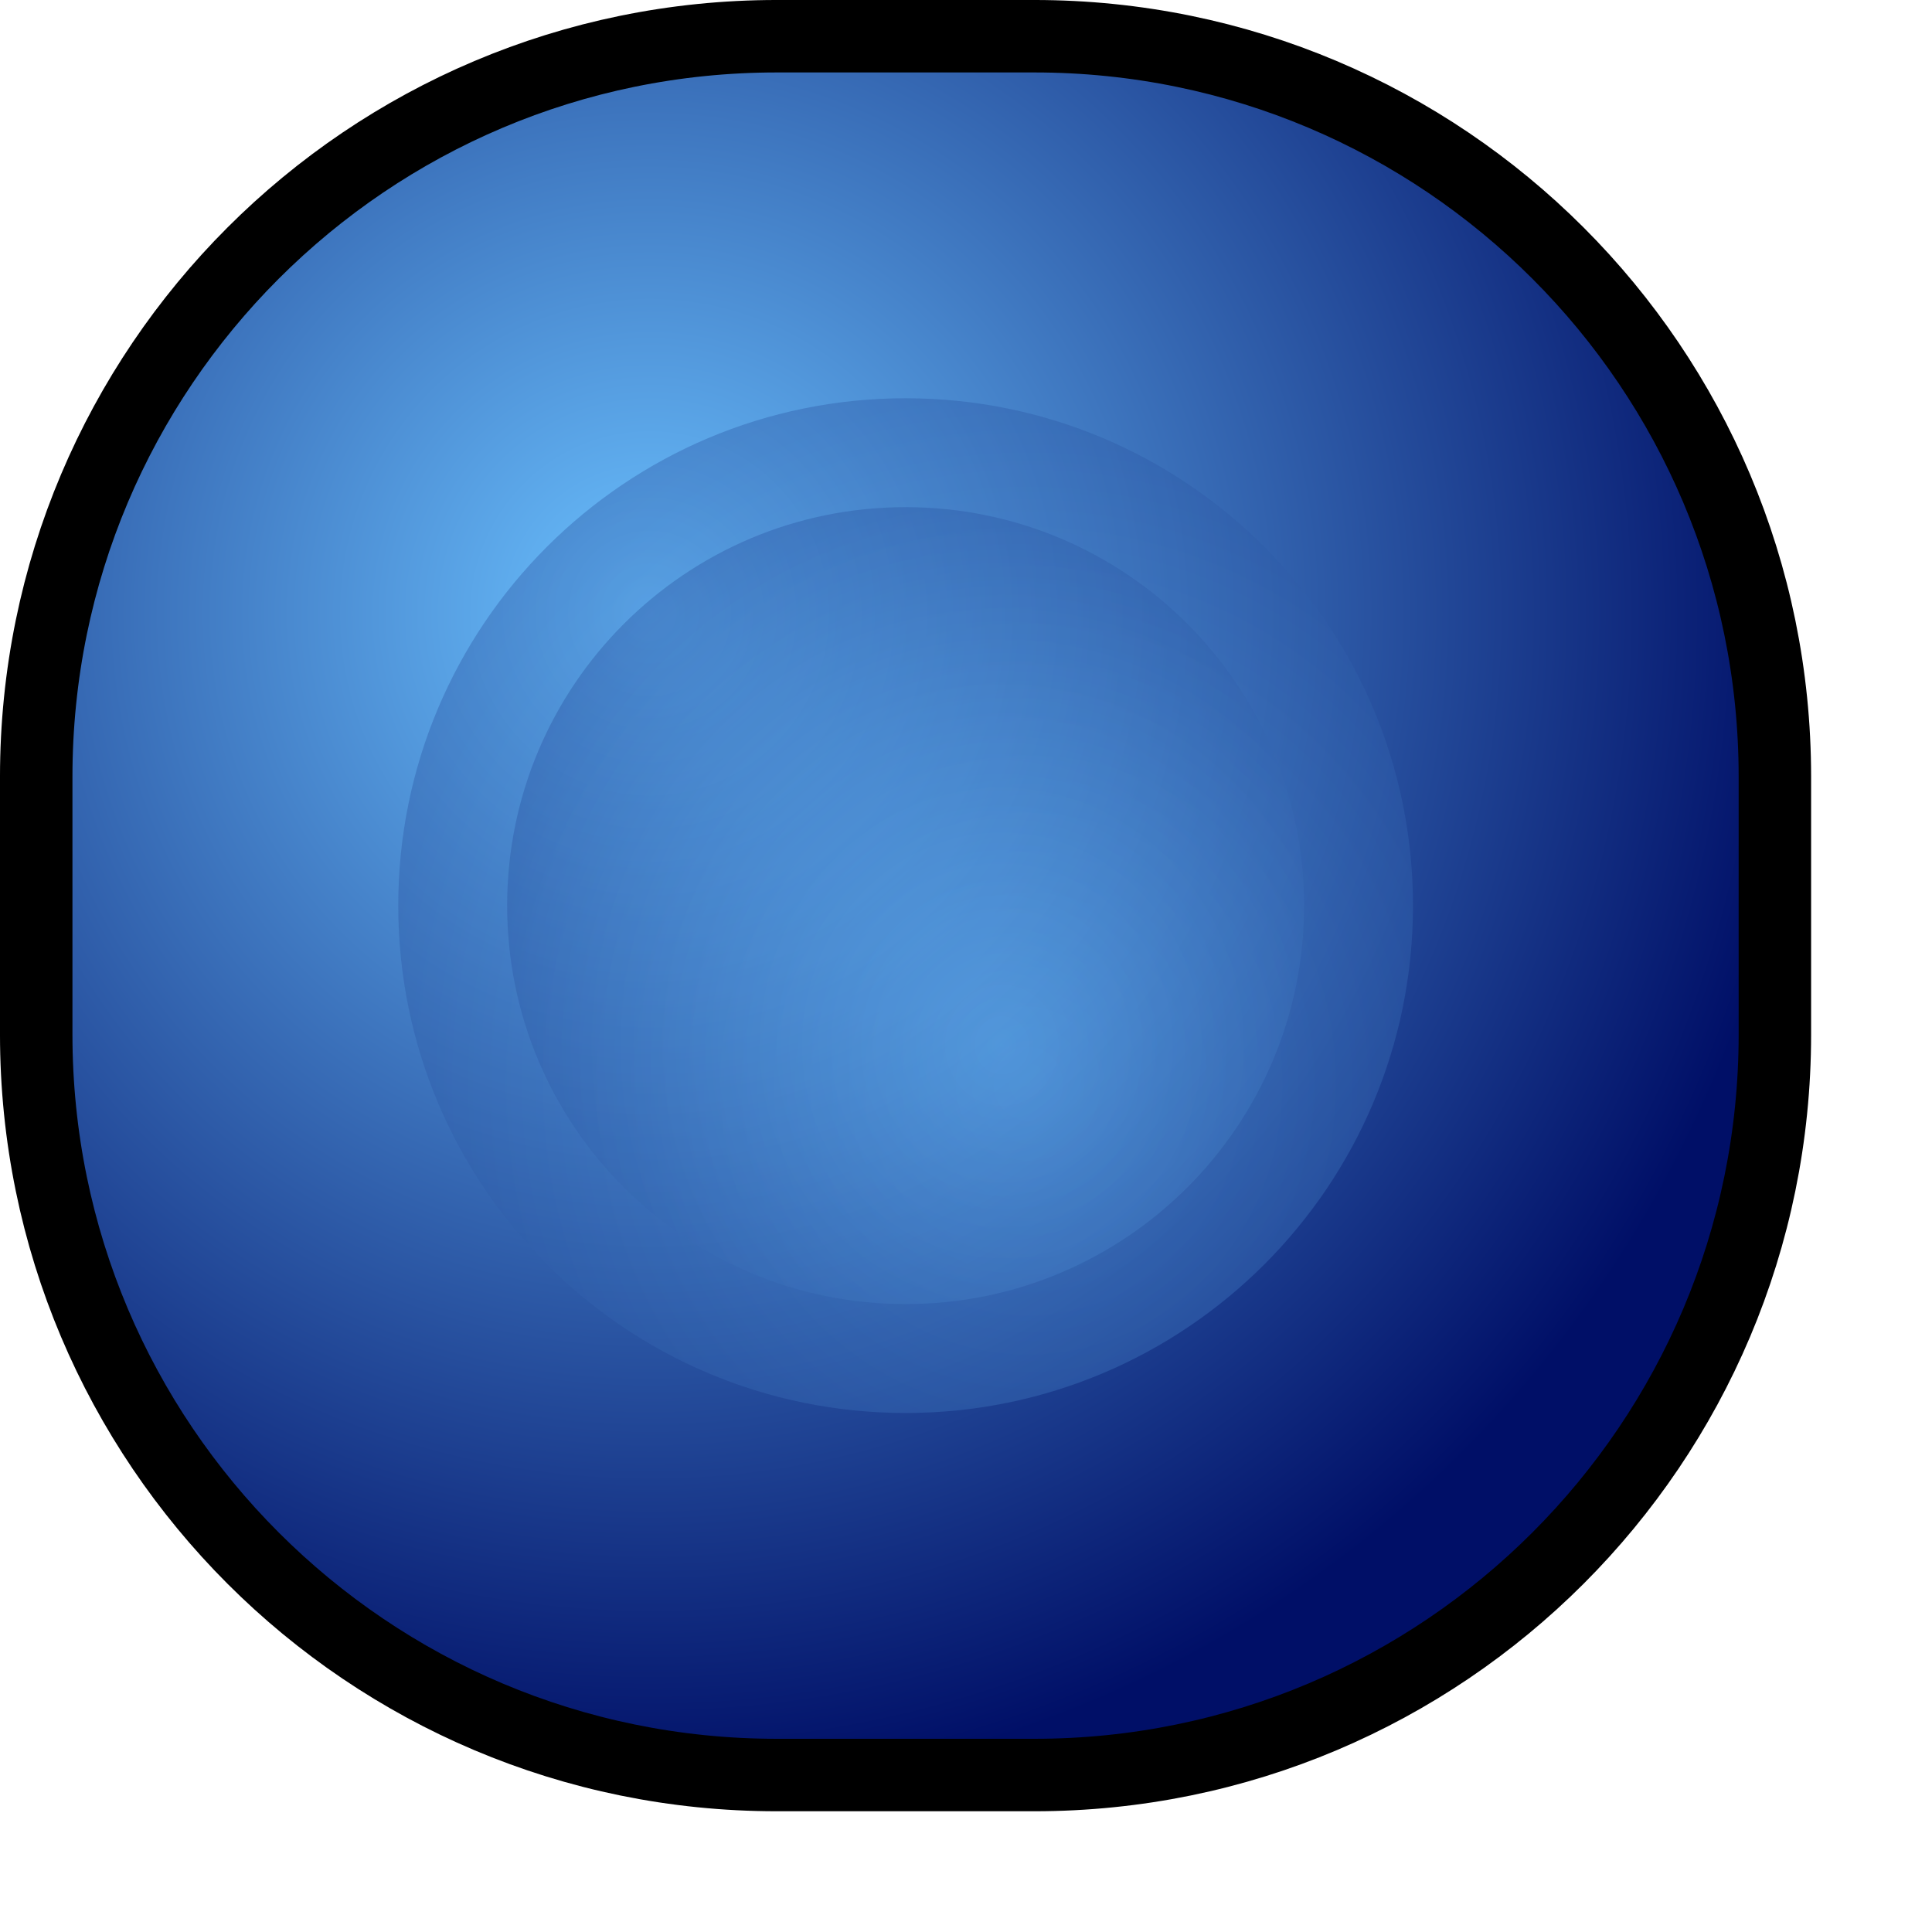
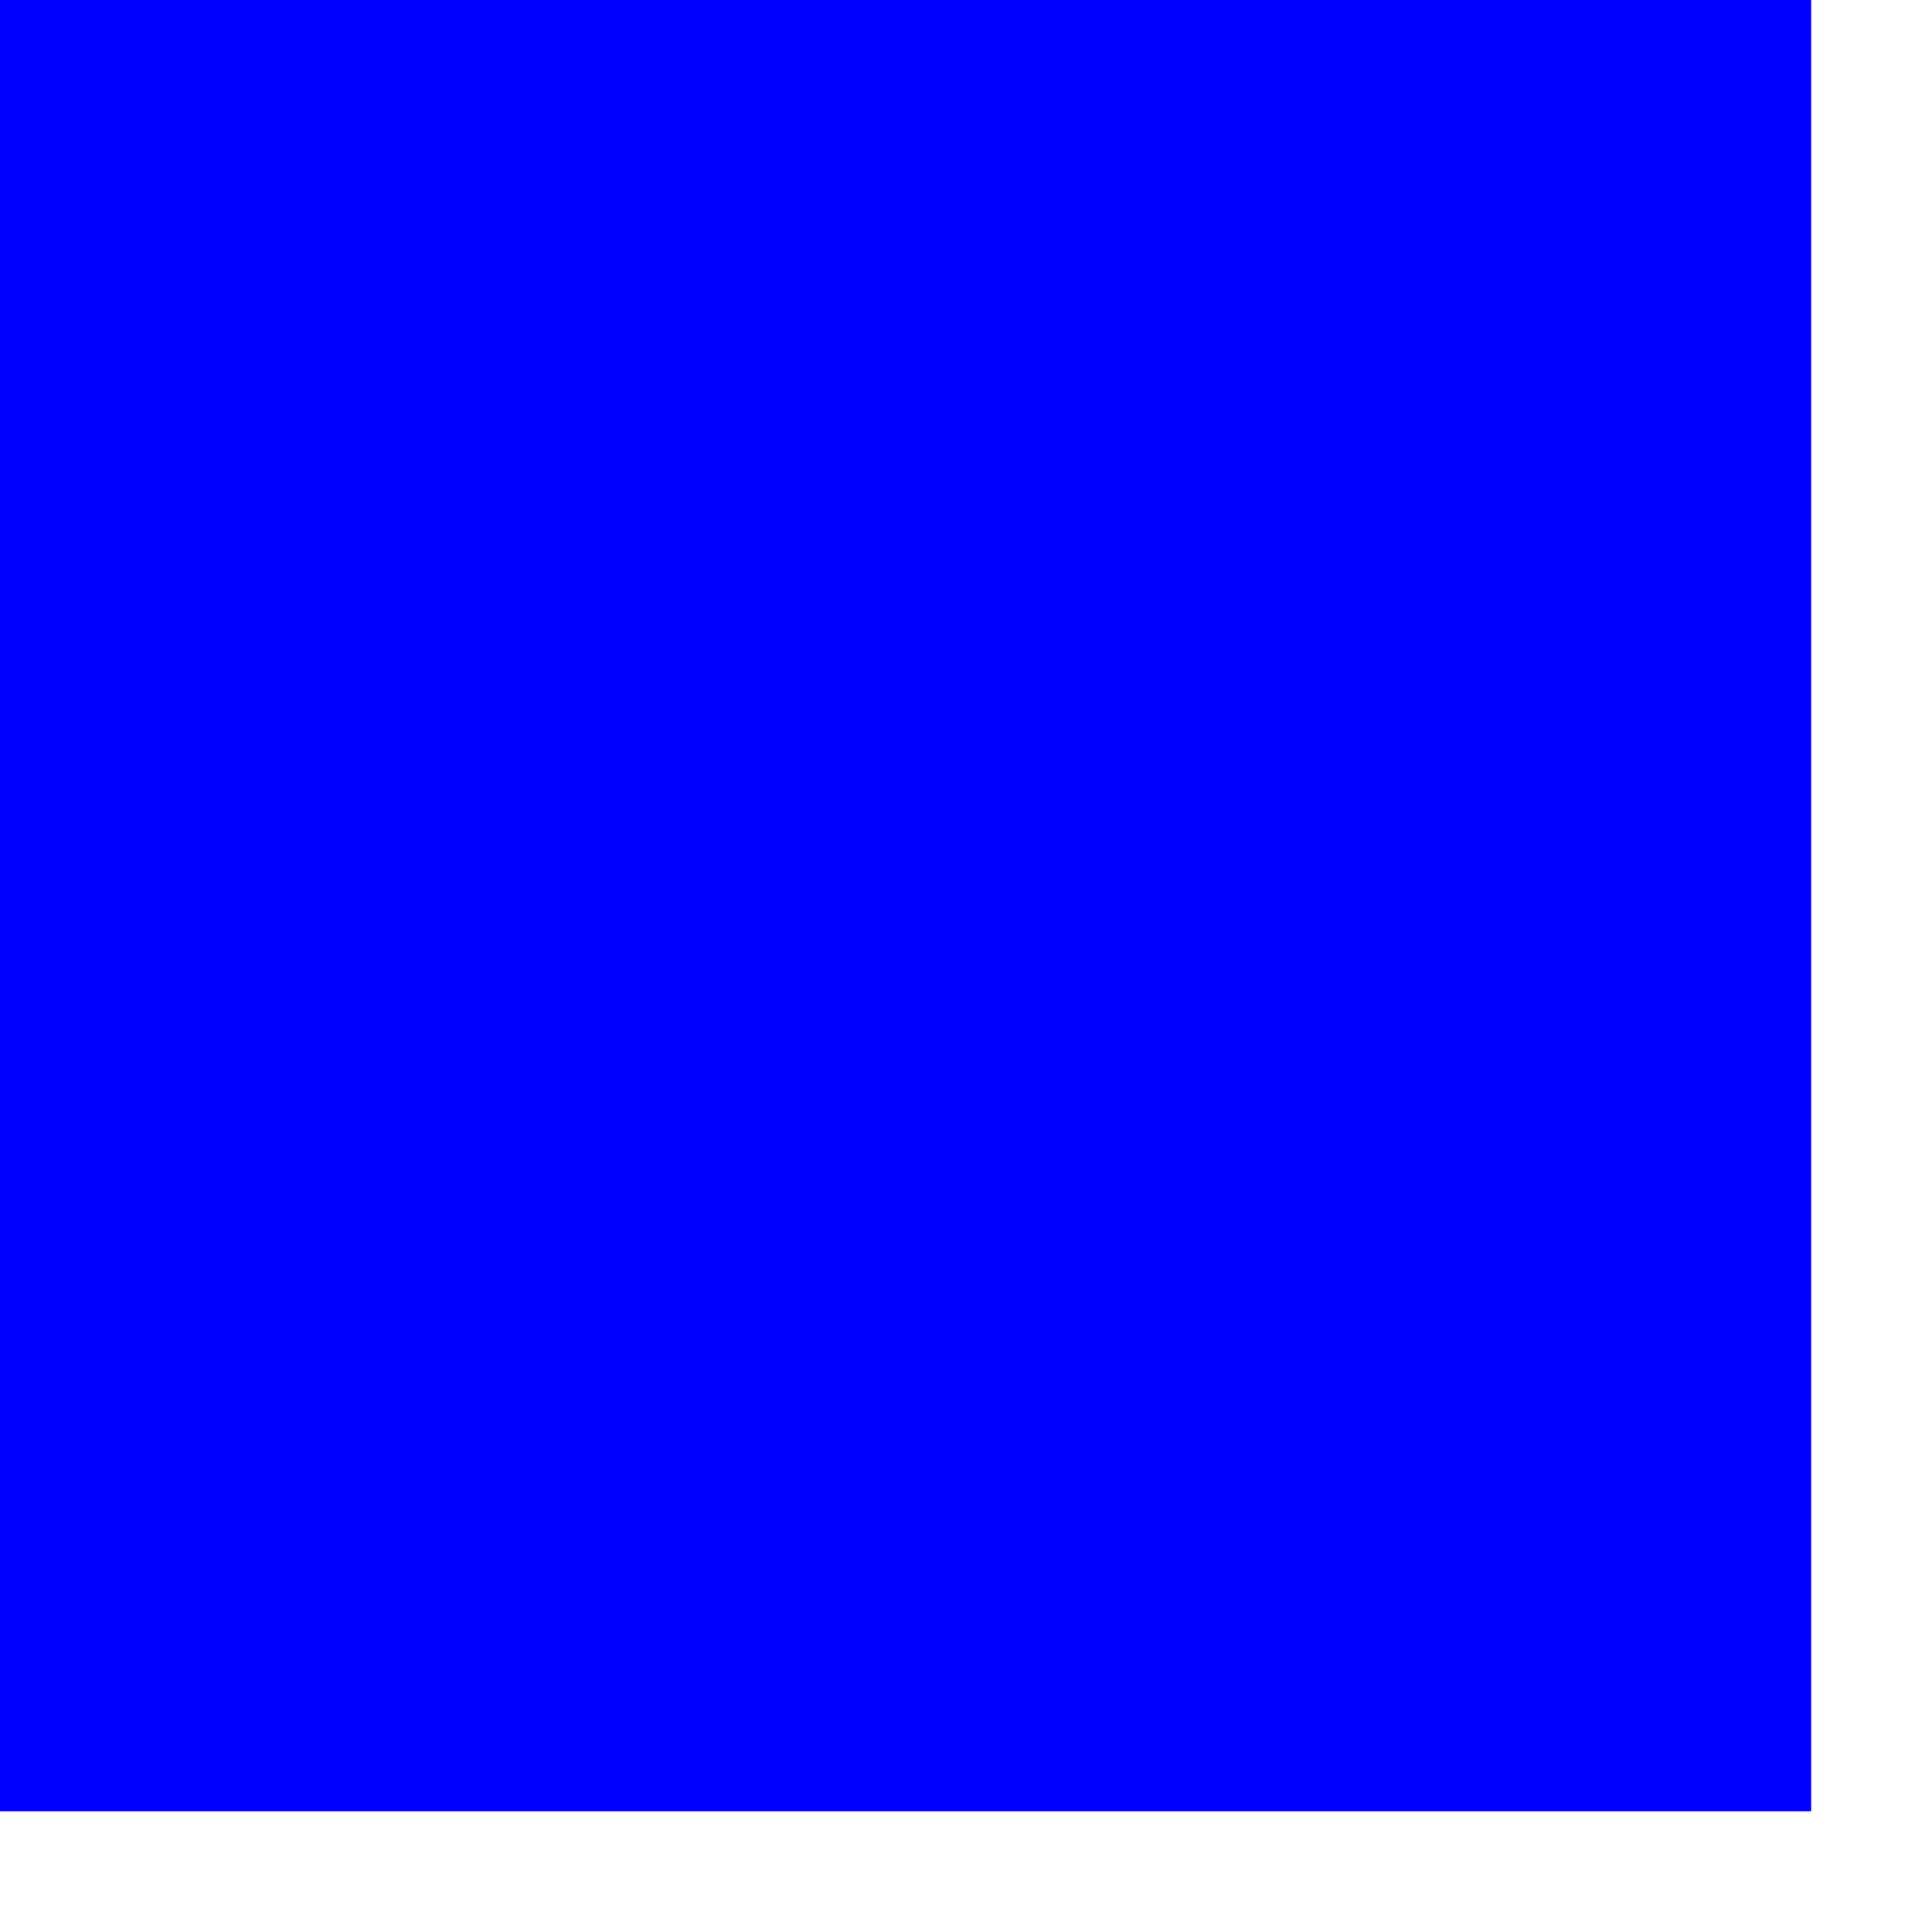
- <svg xmlns="http://www.w3.org/2000/svg" xmlns:xlink="http://www.w3.org/1999/xlink" id="svg1" width="5cm" height="5cm">
+ <svg xmlns="http://www.w3.org/2000/svg" xmlns:xlink="http://www.w3.org/1999/xlink" id="svg1" width="5cm" height="5cm" version="1.1">
  <defs id="defs3">
    <linearGradient id="linearGradient930">
-       <stop style="stop-color:#6bc1ff;stop-opacity:1;" offset="0" id="stop931" />
-       <stop style="stop-color:#000f67;stop-opacity:1;" offset="1" id="stop932" />
+       <stop style="stop-color:#ff5800;stop-opacity:1;" offset="0" id="stop931" />
+       <stop style="stop-color:#810000;stop-opacity:1;" offset="1" id="stop932" />
    </linearGradient>
    <defs id="defs889" />
    <defs id="defs911" />
    <defs id="defs906" />
    <radialGradient xlink:href="#linearGradient930" id="radialGradient933" cx="83.011" cy="70.632" r="120.45" fx="83.011" fy="70.632" gradientTransform="matrix(-2.627274e-3,0.892959,-0.883957,-2.600699e-3,-70.1924,-7.876027)" gradientUnits="userSpaceOnUse" />
    <linearGradient xlink:href="#linearGradient930" id="linearGradient934" x1="0" y1="0.5" x2="1" y2="0.5" />
-     <radialGradient xlink:href="#linearGradient930" id="radialGradient6467" cx="92.333" cy="118.201" fx="92.333" fy="118.201" r="34.439" gradientUnits="userSpaceOnUse" gradientTransform="matrix(-1.256930e-2,-2.003339,1.879831,-1.181581e-2,-122.1886,286.1435)" />
-     <radialGradient xlink:href="#linearGradient930" id="radialGradient7923" gradientUnits="userSpaceOnUse" gradientTransform="matrix(-1.256930e-2,-2.003339,1.879831,-1.181581e-2,-122.1886,286.1435)" cx="92.333" cy="118.201" fx="92.333" fy="118.201" r="34.439" />
-     <radialGradient xlink:href="#linearGradient930" id="radialGradient2786" cx="75.167" cy="61.948" fx="75.167" fy="61.948" r="85.032" gradientTransform="matrix(3.125999e-3,1.356996,-1.335951,3.077498e-3,146.0762,-42.19062)" gradientUnits="userSpaceOnUse" />
-     <radialGradient xlink:href="#linearGradient930" id="radialGradient1322" gradientUnits="userSpaceOnUse" gradientTransform="matrix(3.125999e-3,1.356996,-1.335951,3.077498e-3,174.4795,-35.79989)" cx="75.167" cy="61.948" fx="75.167" fy="61.948" r="85.032" />
  </defs>
-   <rect style="fill:url(#radialGradient2786);fill-opacity:1;stroke:#000000;stroke-width:7.087;stroke-linecap:round;stroke-linejoin:round;stroke-miterlimit:4;stroke-dasharray:none;stroke-opacity:1" id="rect1322" width="170.065" height="170.079" x="3.543" y="3.543" rx="72.431" ry="72.431" />
-   <path transform="matrix(1.441031,0,0,1.441031,-41.88163,-37.78863)" d="M 124.974 87.695 A 34.439 34.439 0 1 1  56.096,87.695 A 34.439 34.439 0 1 1  124.974 87.695 z" id="path7921" style="opacity:0.3;fill:url(#radialGradient7923);fill-opacity:1;stroke:none;stroke-width:7.087;stroke-linecap:round;stroke-linejoin:round;stroke-miterlimit:4;stroke-dasharray:none;stroke-opacity:1" />
-   <path style="fill:url(#radialGradient6467);fill-opacity:1.0;stroke:none;stroke-width:7.087;stroke-linecap:round;stroke-linejoin:round;stroke-miterlimit:4;stroke-dasharray:none;stroke-opacity:1;opacity:0.3" id="path5731" d="M 124.974 87.695 A 34.439 34.439 0 1 1  56.096,87.695 A 34.439 34.439 0 1 1  124.974 87.695 z" transform="matrix(1.131753,0,0,1.131753,-13.88099,-10.66644)" />
+   <rect style="fill:#0000ff;fill-opacity:1" id="rect5770" width="177.151" height="177.165" x="0" y="0" />
</svg>
